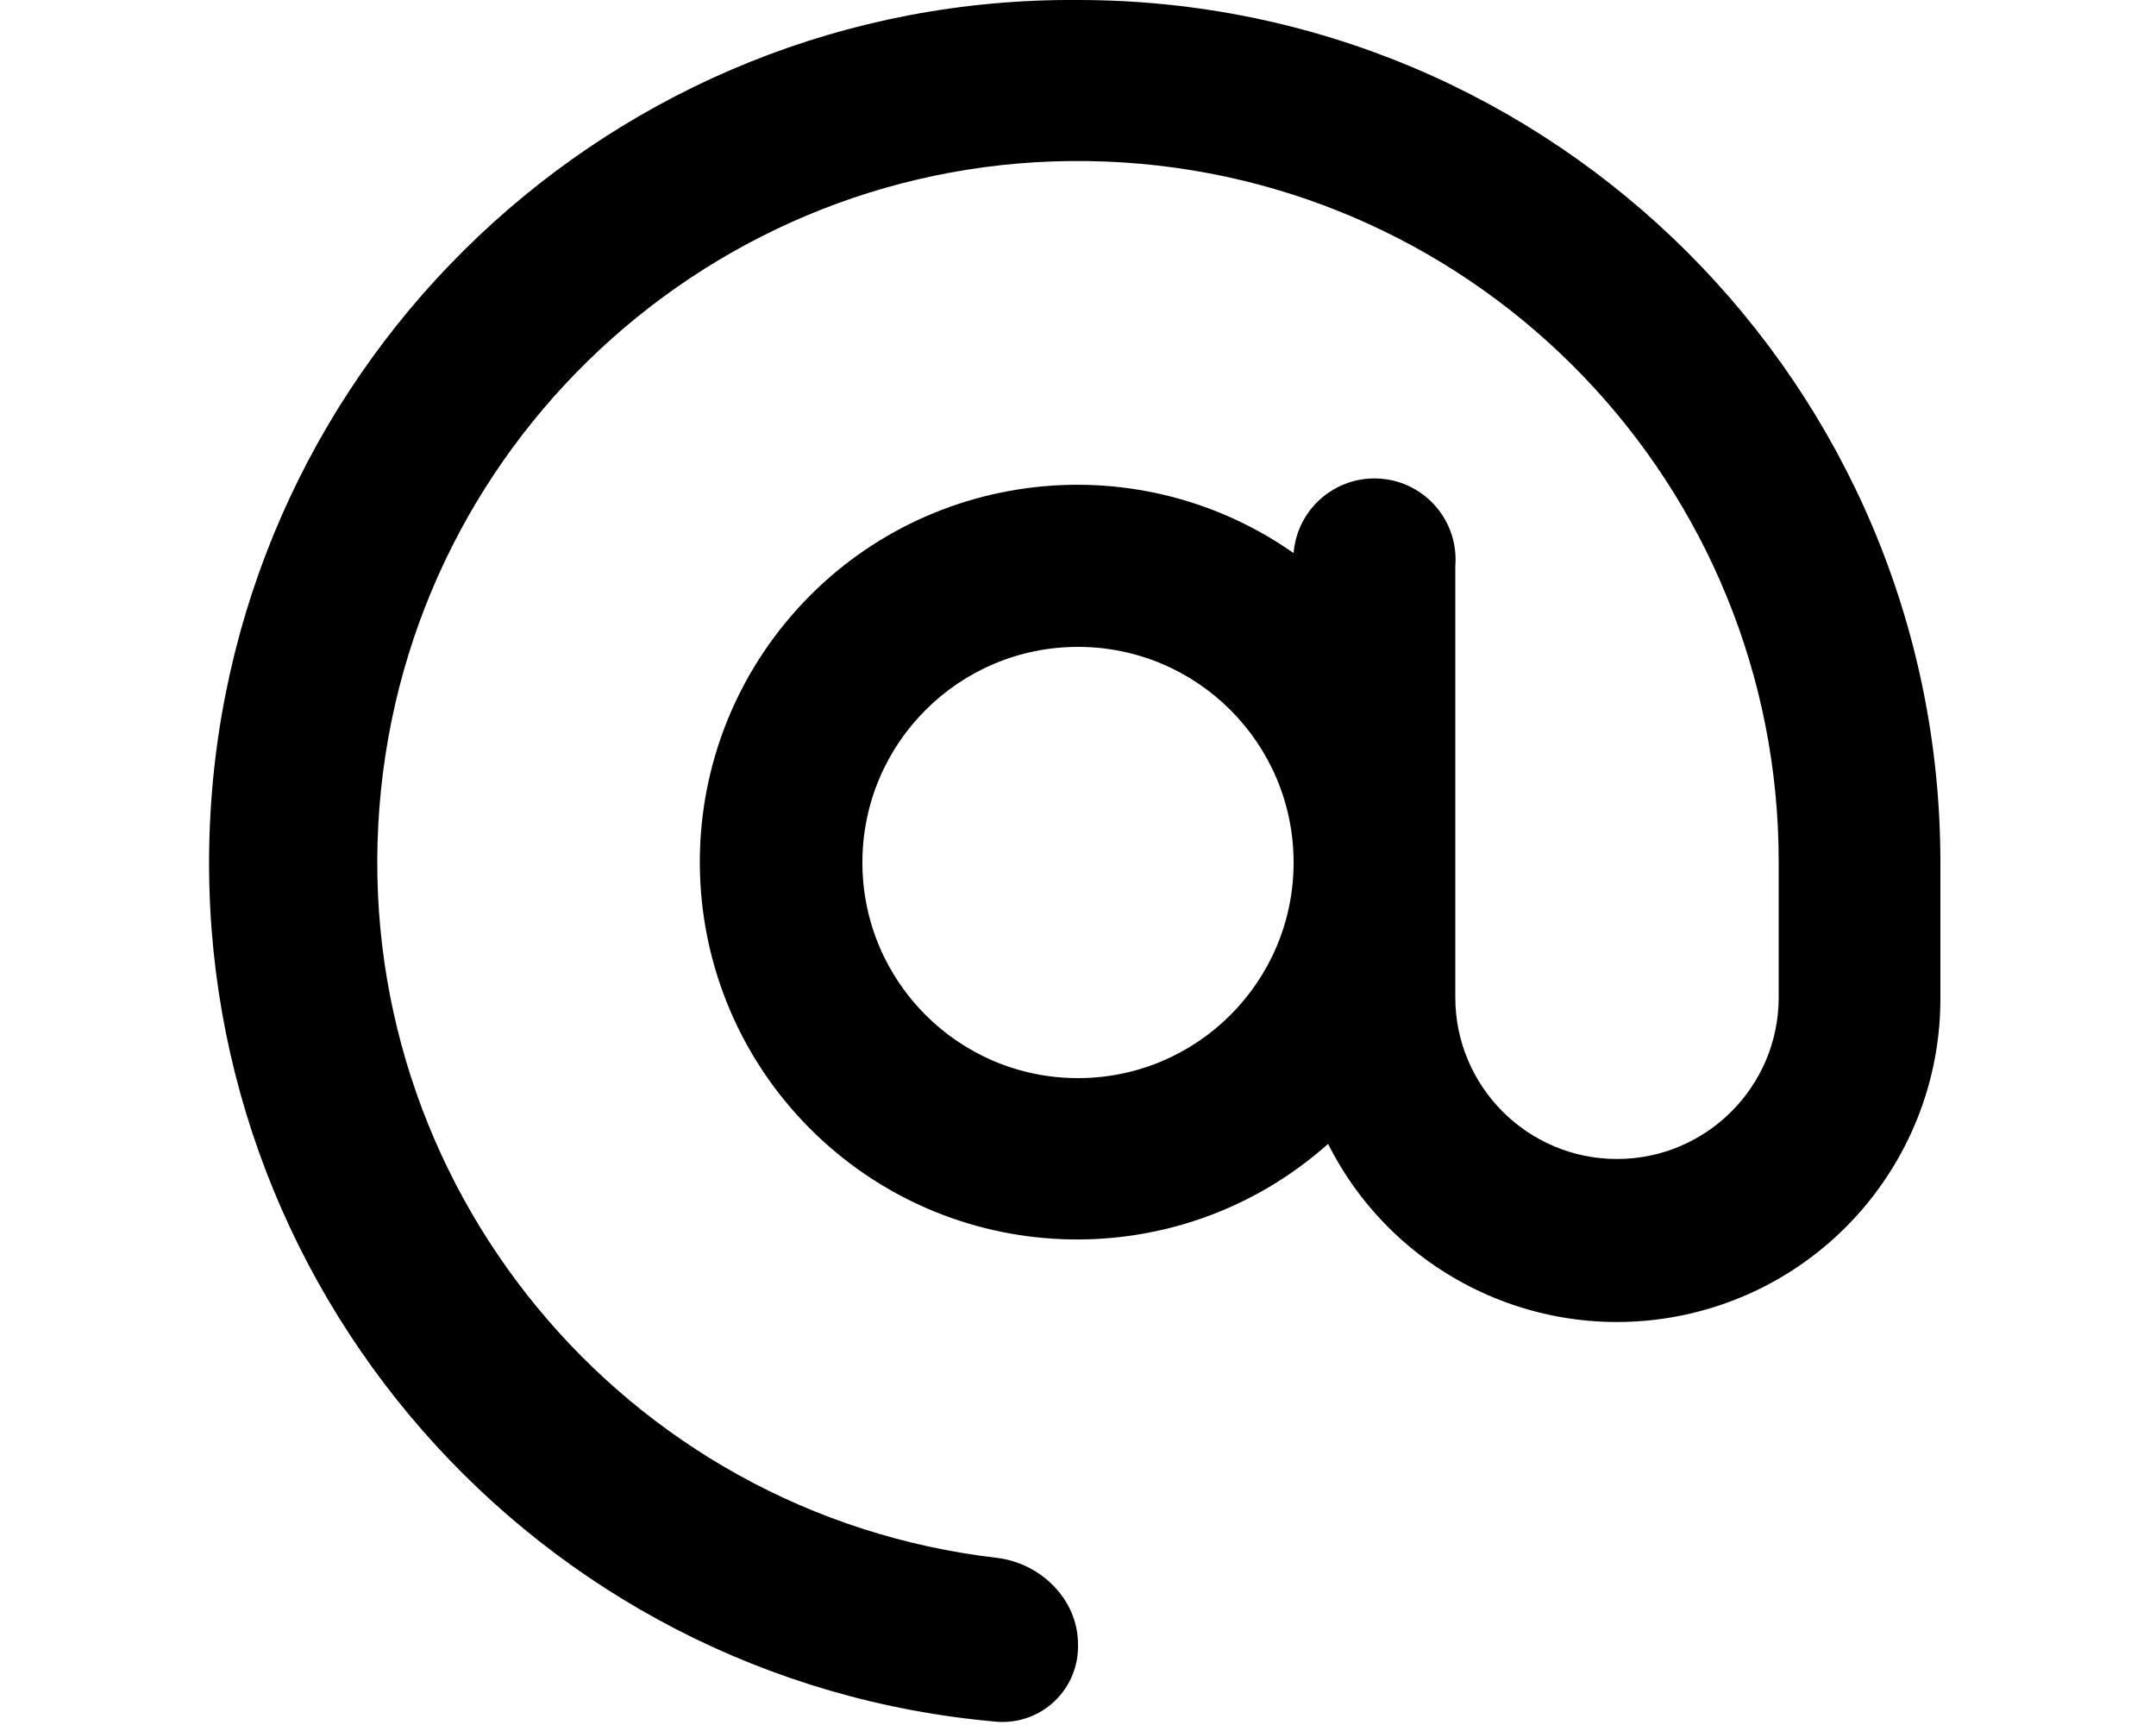
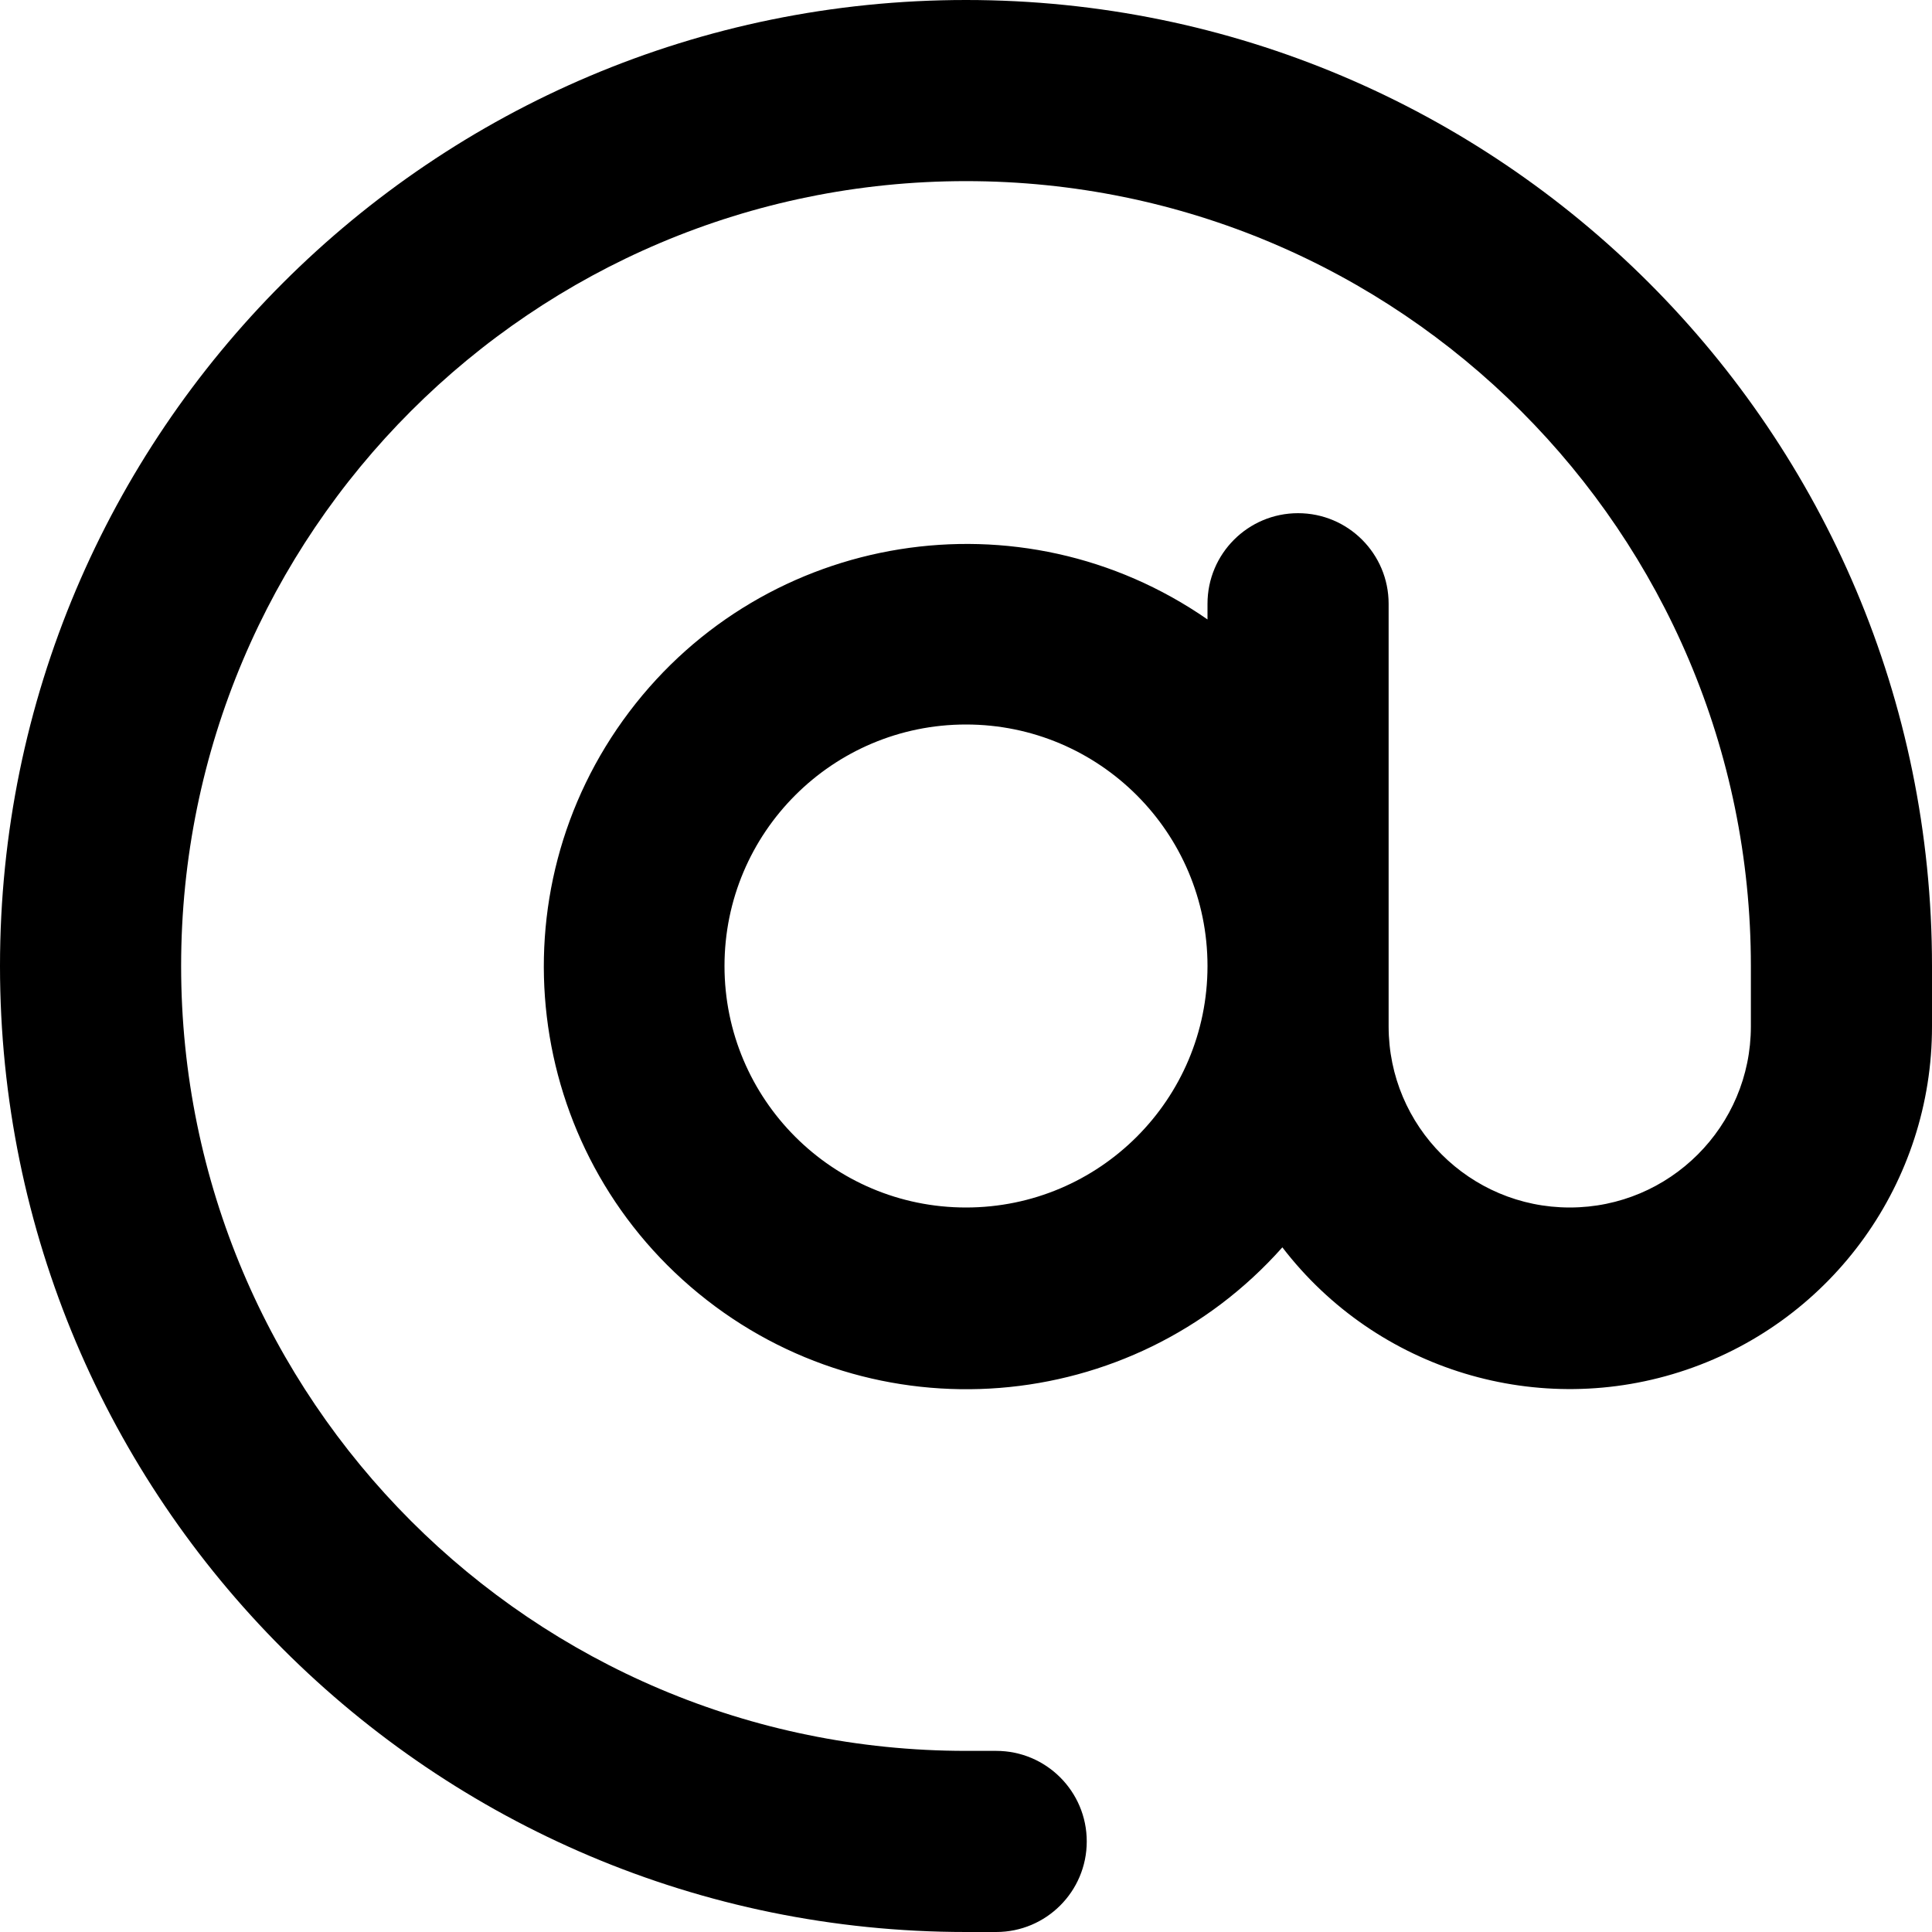
- <svg xmlns="http://www.w3.org/2000/svg" viewBox="0 0 20 16" fill="currentColor">
-   <path fill-rule="evenodd" d="M10 0a8 8 0 0 0-.75 15.97.7.7 0 0 0 .75-.72c0-.41-.34-.75-.75-.8A6.5 6.5 0 1 1 16.5 8v1.25a1.5 1.5 0 0 1-3 0v-4a.75.75 0 0 0-1.5-.12 3.5 3.5 0 1 0 .32 5.48A3 3 0 0 0 18 9.25V8a8 8 0 0 0-8-8Zm2 8a2 2 0 1 1-4 0 2 2 0 0 1 4 0Z" />
+ <svg xmlns="http://www.w3.org/2000/svg" viewBox="0 0 16 16" fill="currentColor">
+   <path d="M8 0a8 8 0 1 0 0 16h.25a.75.75 0 0 0 0-1.5H8A6.5 6.5 0 1 1 14.5 8v.5a1.5 1.5 0 0 1-3 0V5A.75.75 0 0 0 10 5v.13a3.5 3.5 0 1 0 .62 5.2A3 3 0 0 0 16 8.5V8a8 8 0 0 0-8-8Zm2 8a2 2 0 1 1-4 0 2 2 0 0 1 4 0Z" />
</svg>
